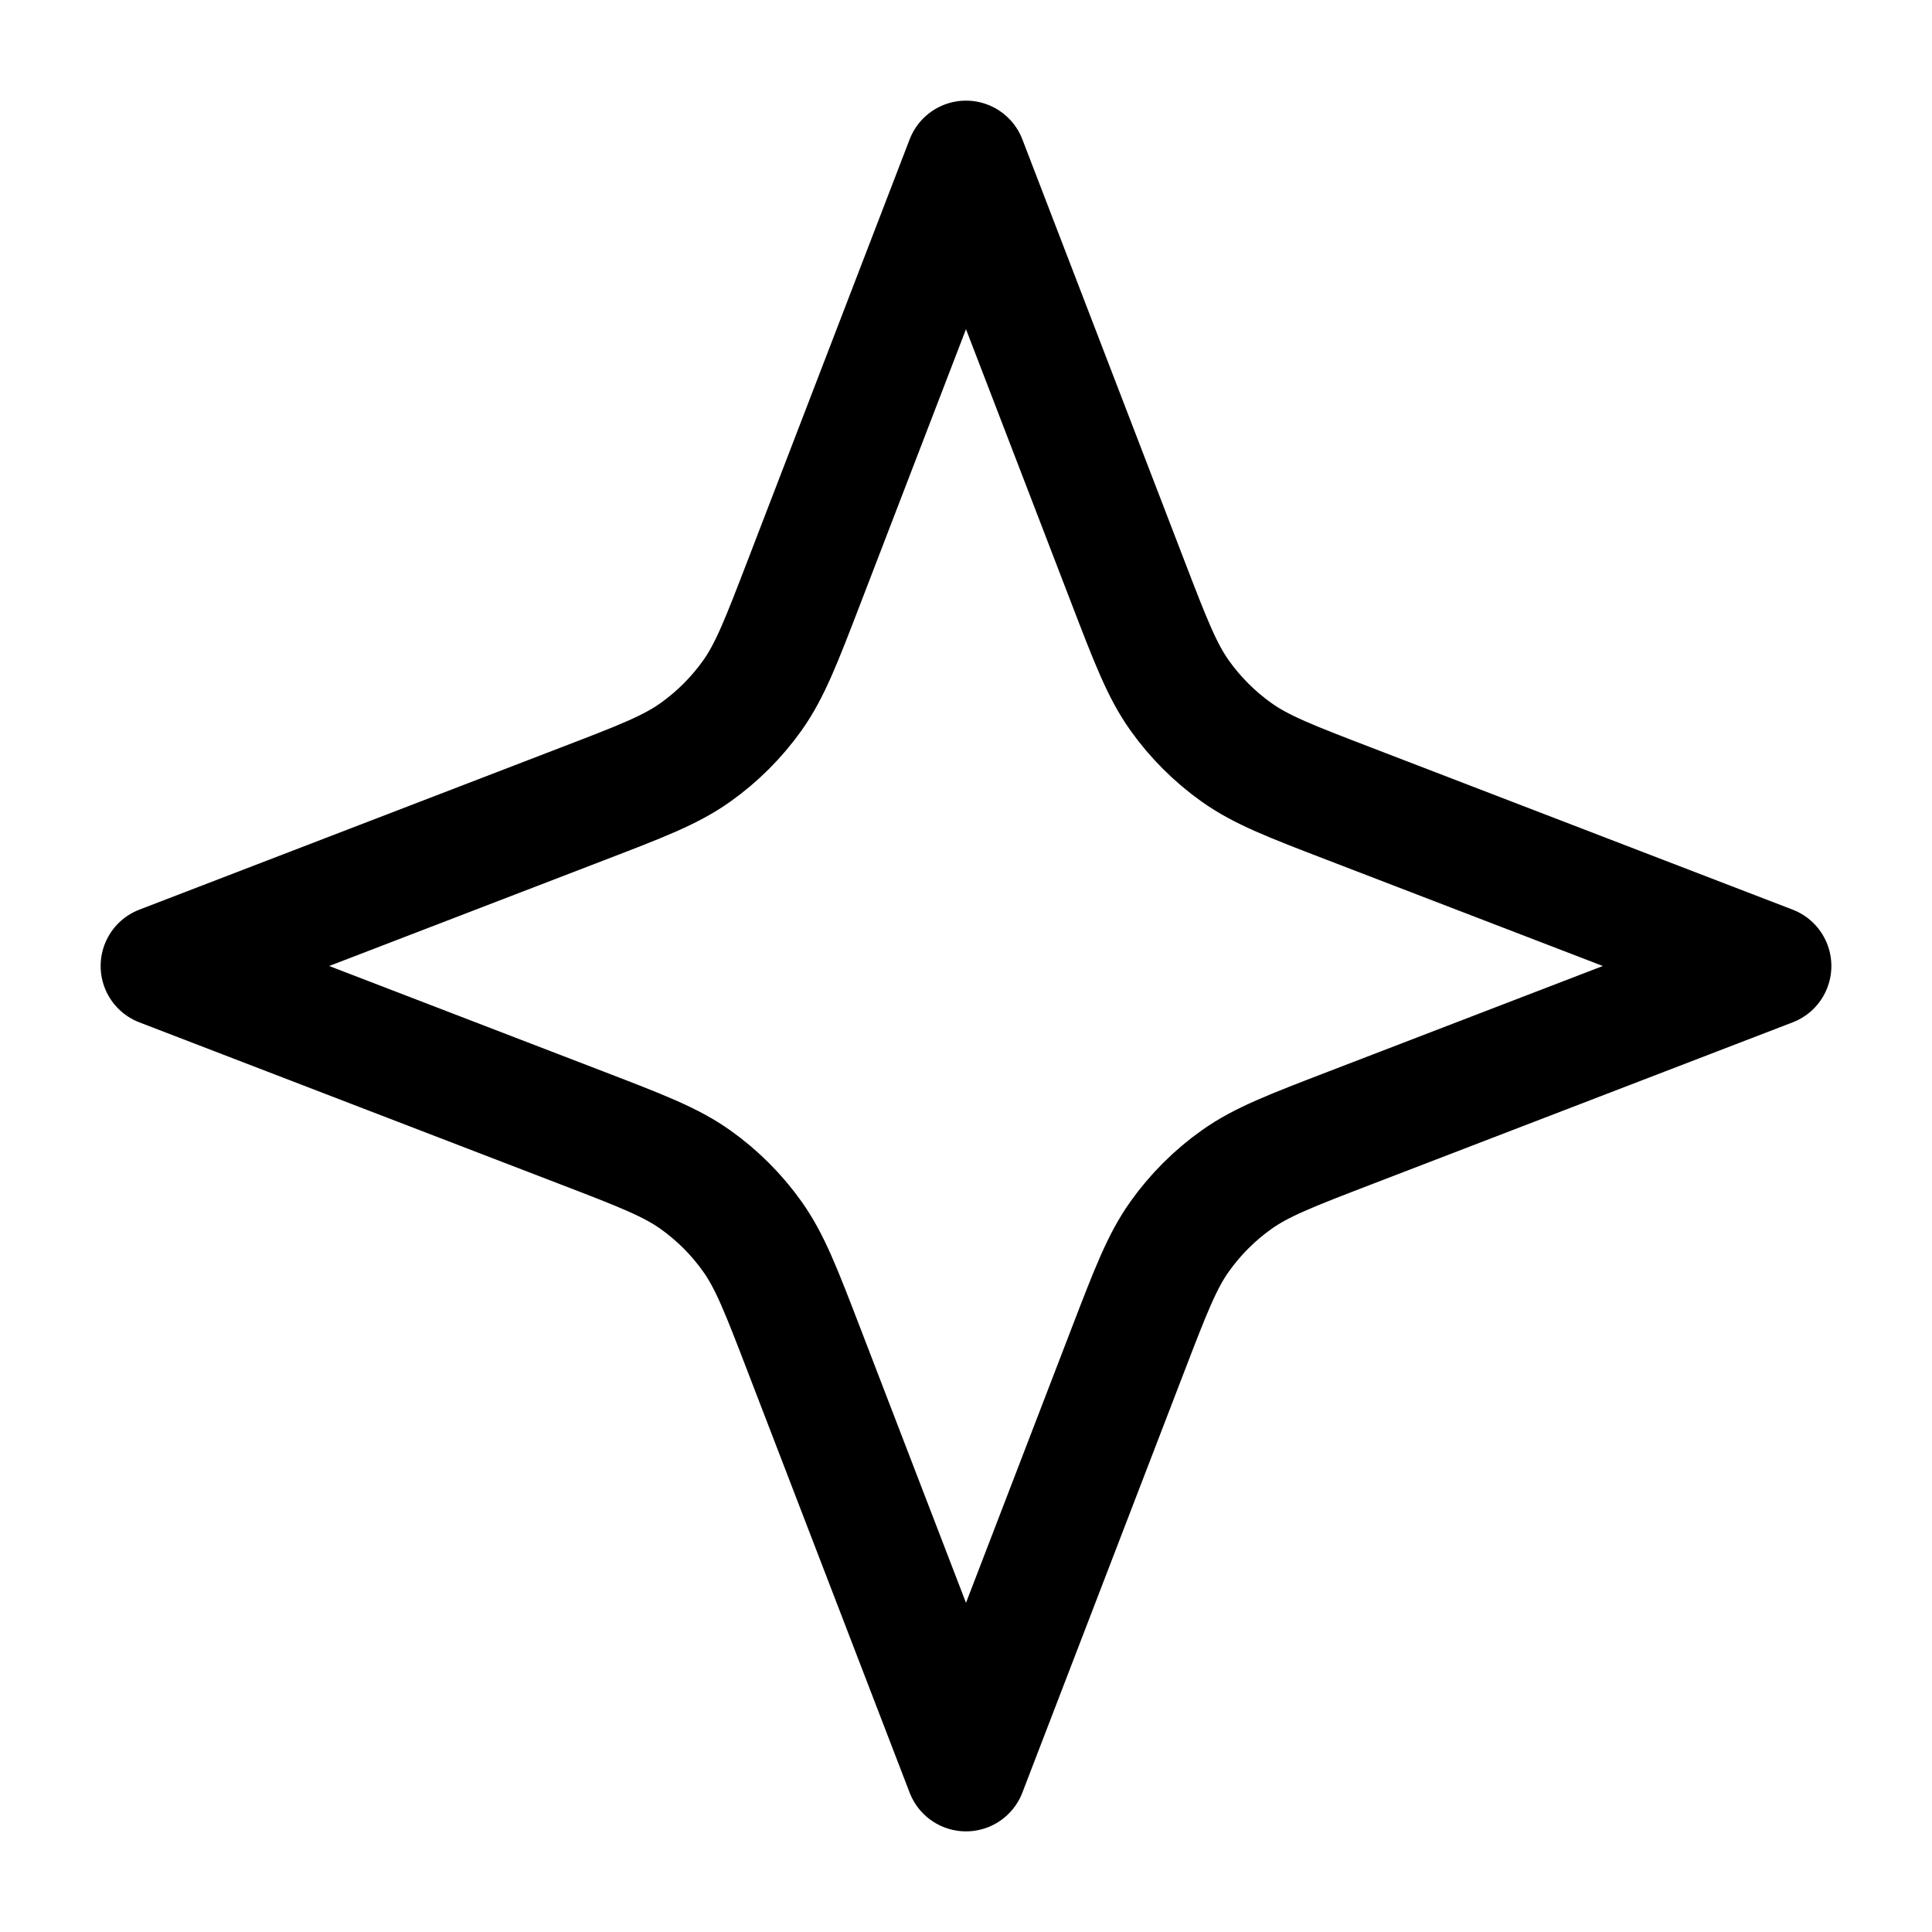
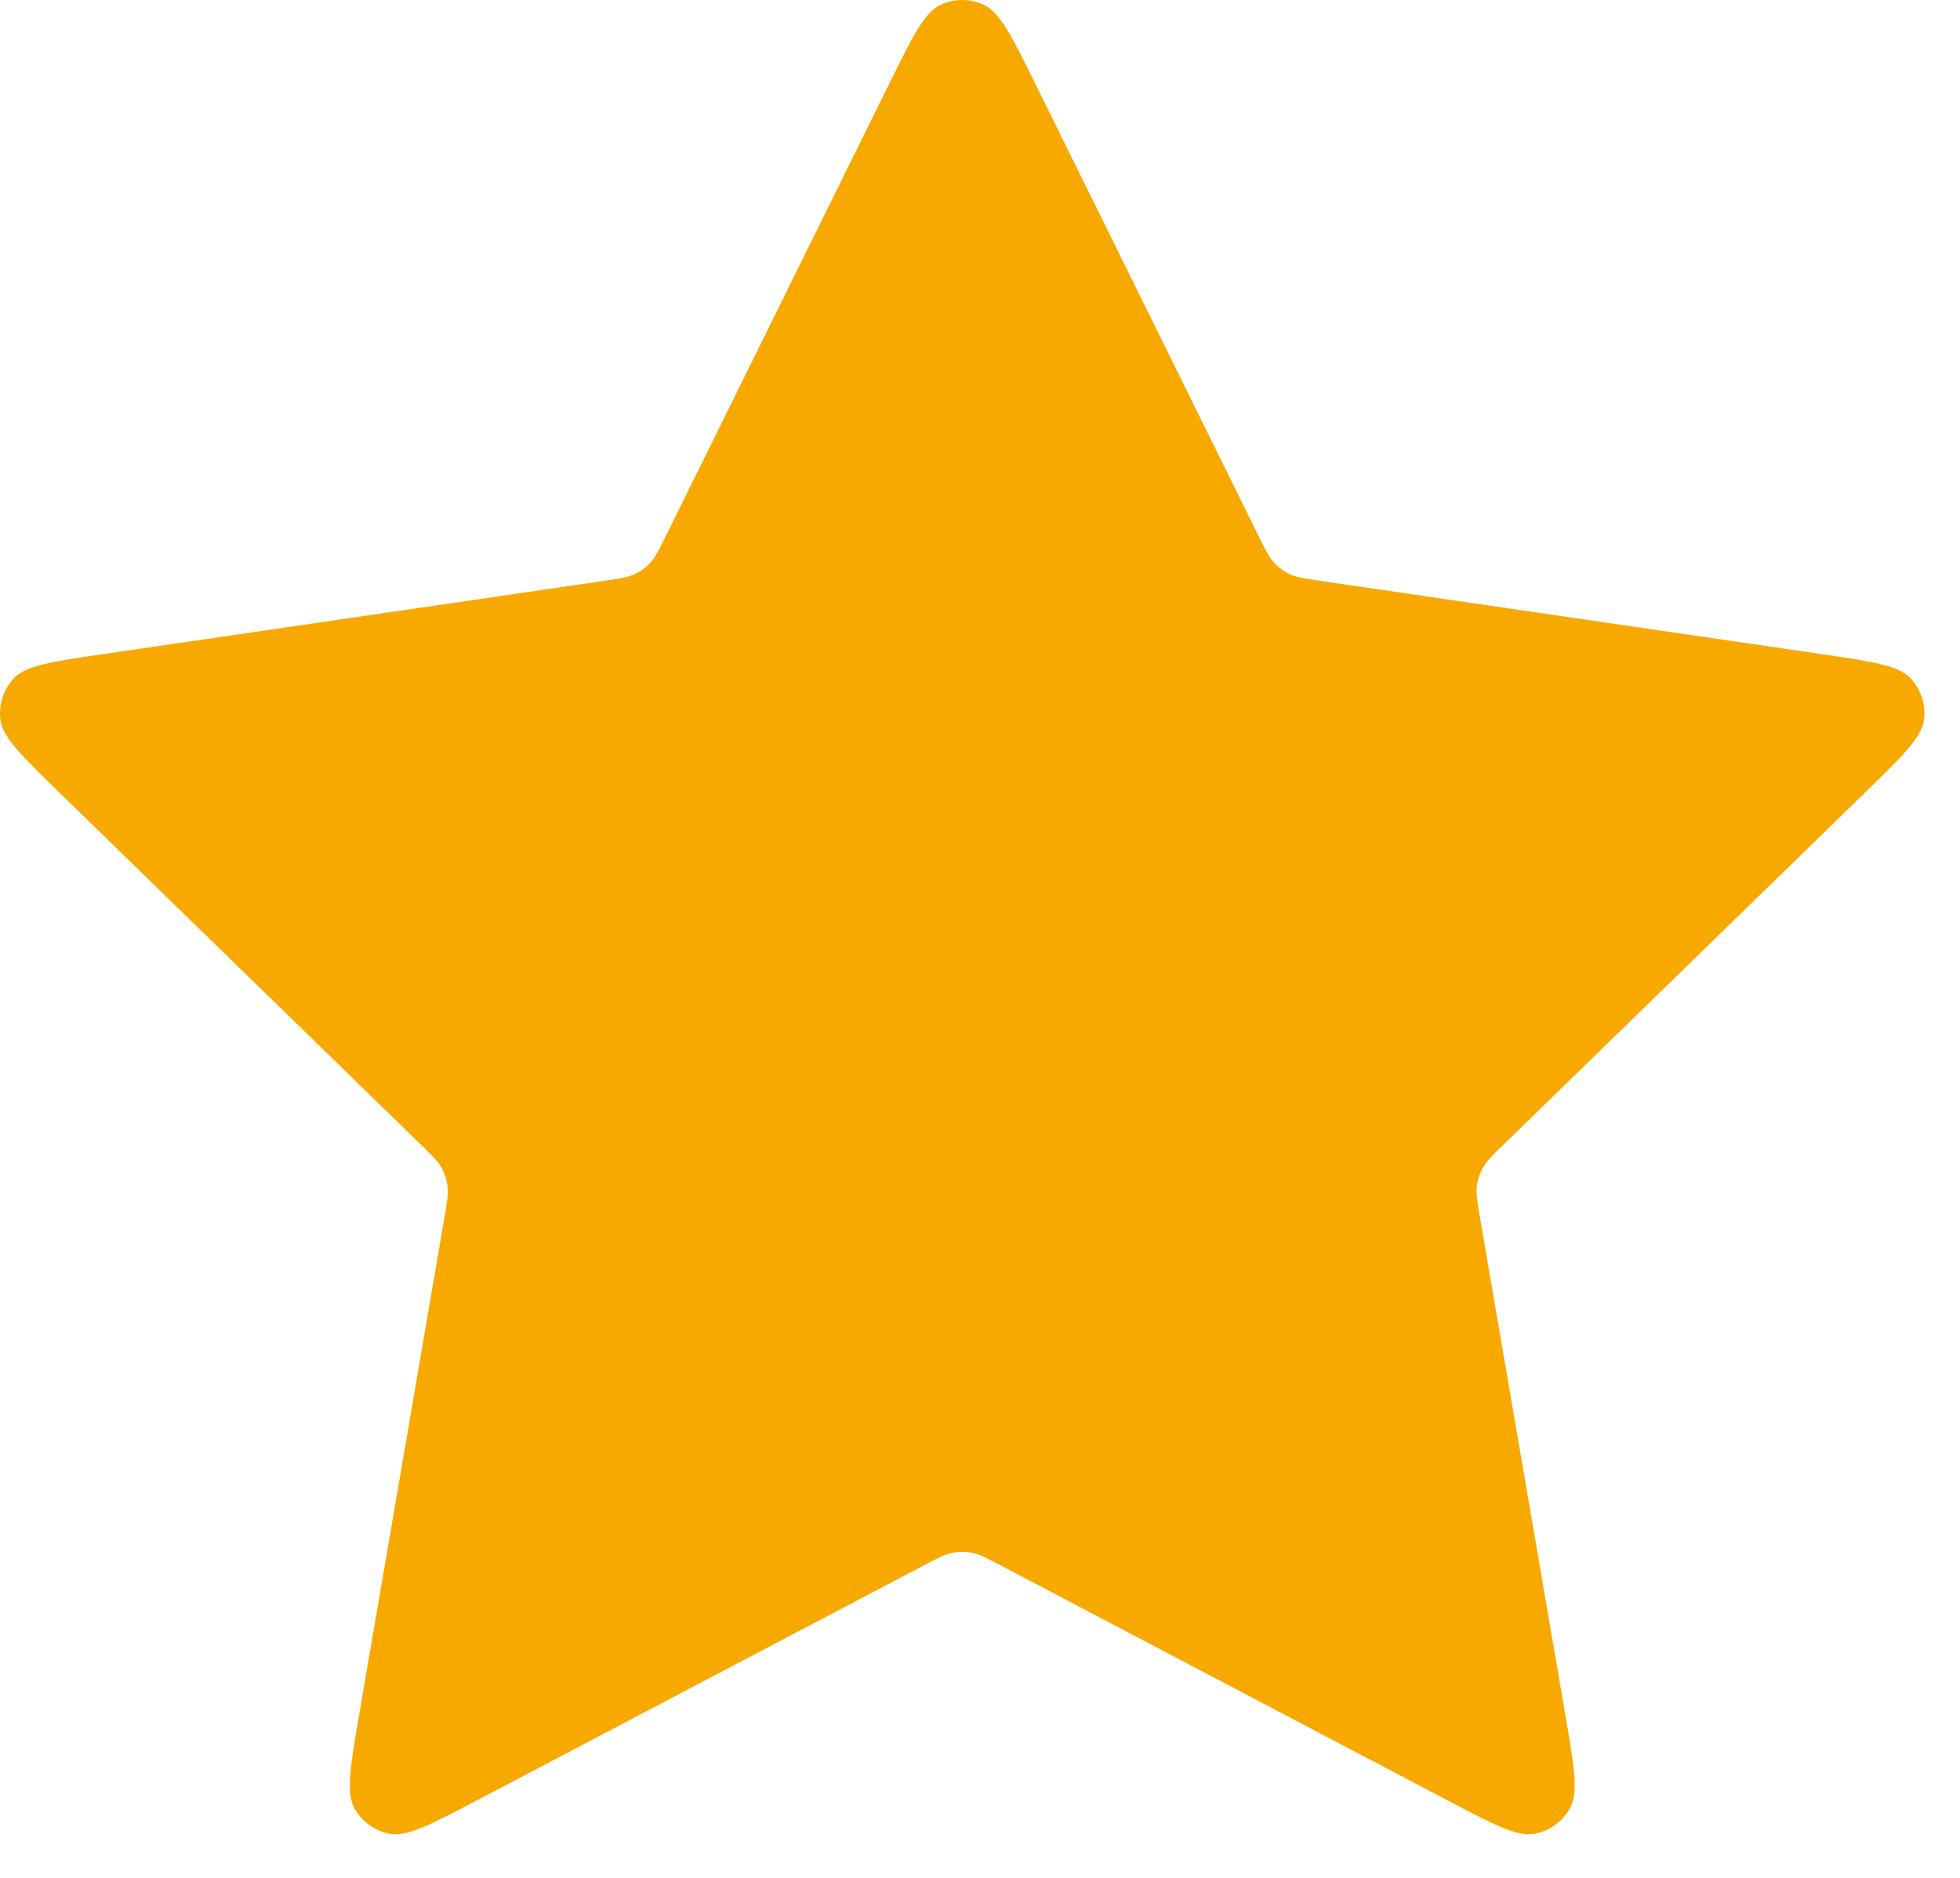
- <svg xmlns="http://www.w3.org/2000/svg" width="56" height="56" viewBox="0 0 56 56" fill="none">
-   <path d="M28 4.667L32.694 16.873C33.352 18.584 33.681 19.439 34.193 20.159C34.647 20.796 35.204 21.353 35.842 21.807C36.561 22.319 37.416 22.648 39.127 23.305L51.333 28L39.127 32.695C37.416 33.353 36.561 33.682 35.842 34.193C35.204 34.647 34.647 35.204 34.193 35.842C33.681 36.561 33.352 37.417 32.694 39.128L28 51.333L23.305 39.128C22.647 37.417 22.318 36.561 21.807 35.842C21.353 35.204 20.796 34.647 20.158 34.193C19.439 33.682 18.583 33.353 16.872 32.695L4.667 28L16.872 23.305C18.583 22.648 19.439 22.319 20.158 21.807C20.796 21.353 21.353 20.796 21.807 20.159C22.318 19.439 22.647 18.584 23.305 16.873L28 4.667Z" stroke="black" stroke-width="3.5" stroke-linecap="round" stroke-linejoin="round" />
+ <svg xmlns="http://www.w3.org/2000/svg" width="24" height="23" viewBox="0 0 24 23" fill="none">
+   <path d="M10.886 1.03C11.174 0.446 11.318 0.154 11.513 0.061C11.683 -0.02 11.881 -0.02 12.051 0.061C12.247 0.154 12.391 0.446 12.679 1.03L15.412 6.567C15.497 6.739 15.54 6.826 15.602 6.892C15.657 6.952 15.723 7 15.796 7.034C15.879 7.072 15.974 7.086 16.164 7.114L22.279 8.008C22.922 8.102 23.244 8.149 23.393 8.306C23.523 8.443 23.584 8.631 23.559 8.818C23.531 9.032 23.298 9.259 22.832 9.713L18.409 14.021C18.271 14.155 18.202 14.222 18.158 14.302C18.118 14.373 18.093 14.451 18.083 14.531C18.072 14.622 18.089 14.717 18.121 14.906L19.165 20.991C19.275 21.632 19.33 21.953 19.226 22.144C19.136 22.309 18.976 22.425 18.791 22.46C18.578 22.499 18.29 22.348 17.714 22.045L12.248 19.17C12.077 19.081 11.992 19.036 11.902 19.018C11.823 19.003 11.741 19.003 11.662 19.018C11.572 19.036 11.487 19.081 11.317 19.17L5.851 22.045C5.275 22.348 4.986 22.499 4.773 22.46C4.588 22.425 4.428 22.309 4.338 22.144C4.235 21.953 4.29 21.632 4.4 20.991L5.443 14.906C5.476 14.717 5.492 14.622 5.481 14.531C5.471 14.451 5.446 14.373 5.407 14.302C5.362 14.222 5.293 14.155 5.155 14.021L0.733 9.713C0.267 9.259 0.034 9.032 0.005 8.818C-0.019 8.631 0.042 8.443 0.171 8.306C0.32 8.149 0.642 8.102 1.286 8.008L7.4 7.114C7.59 7.086 7.685 7.072 7.768 7.034C7.841 7 7.907 6.952 7.962 6.892C8.025 6.826 8.067 6.739 8.152 6.567L10.886 1.03Z" fill="#F8A900" />
</svg>
